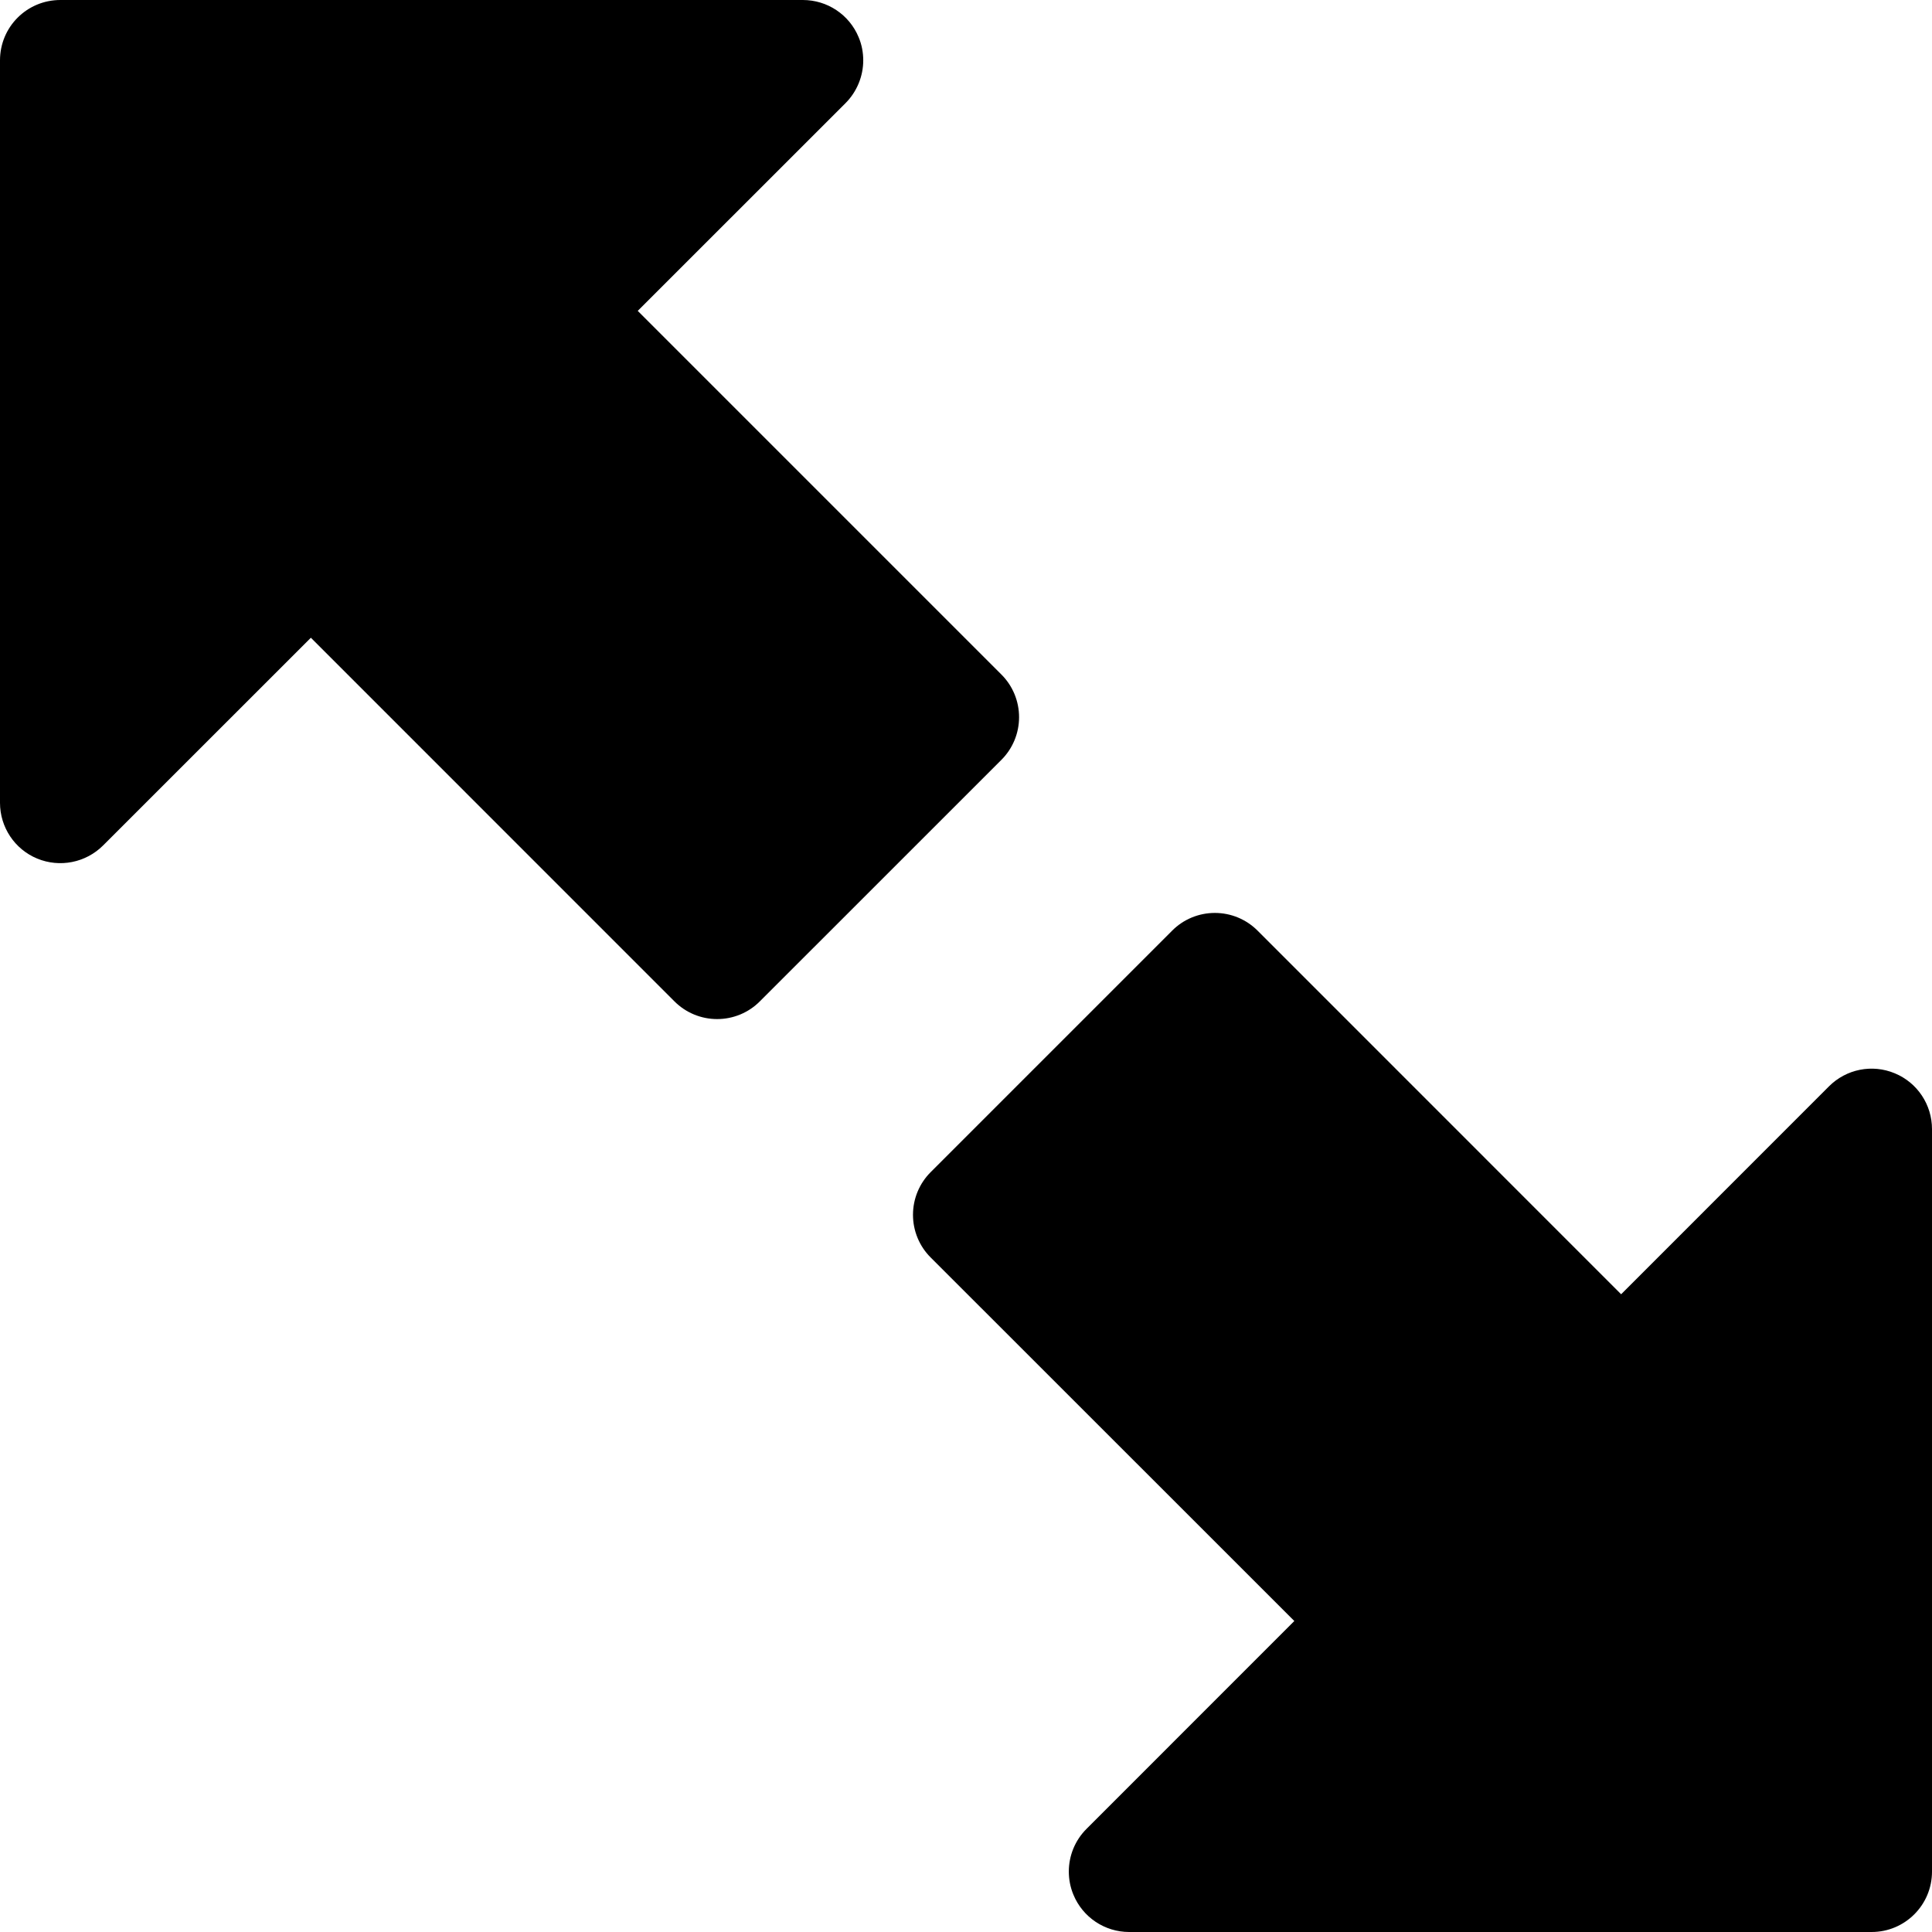
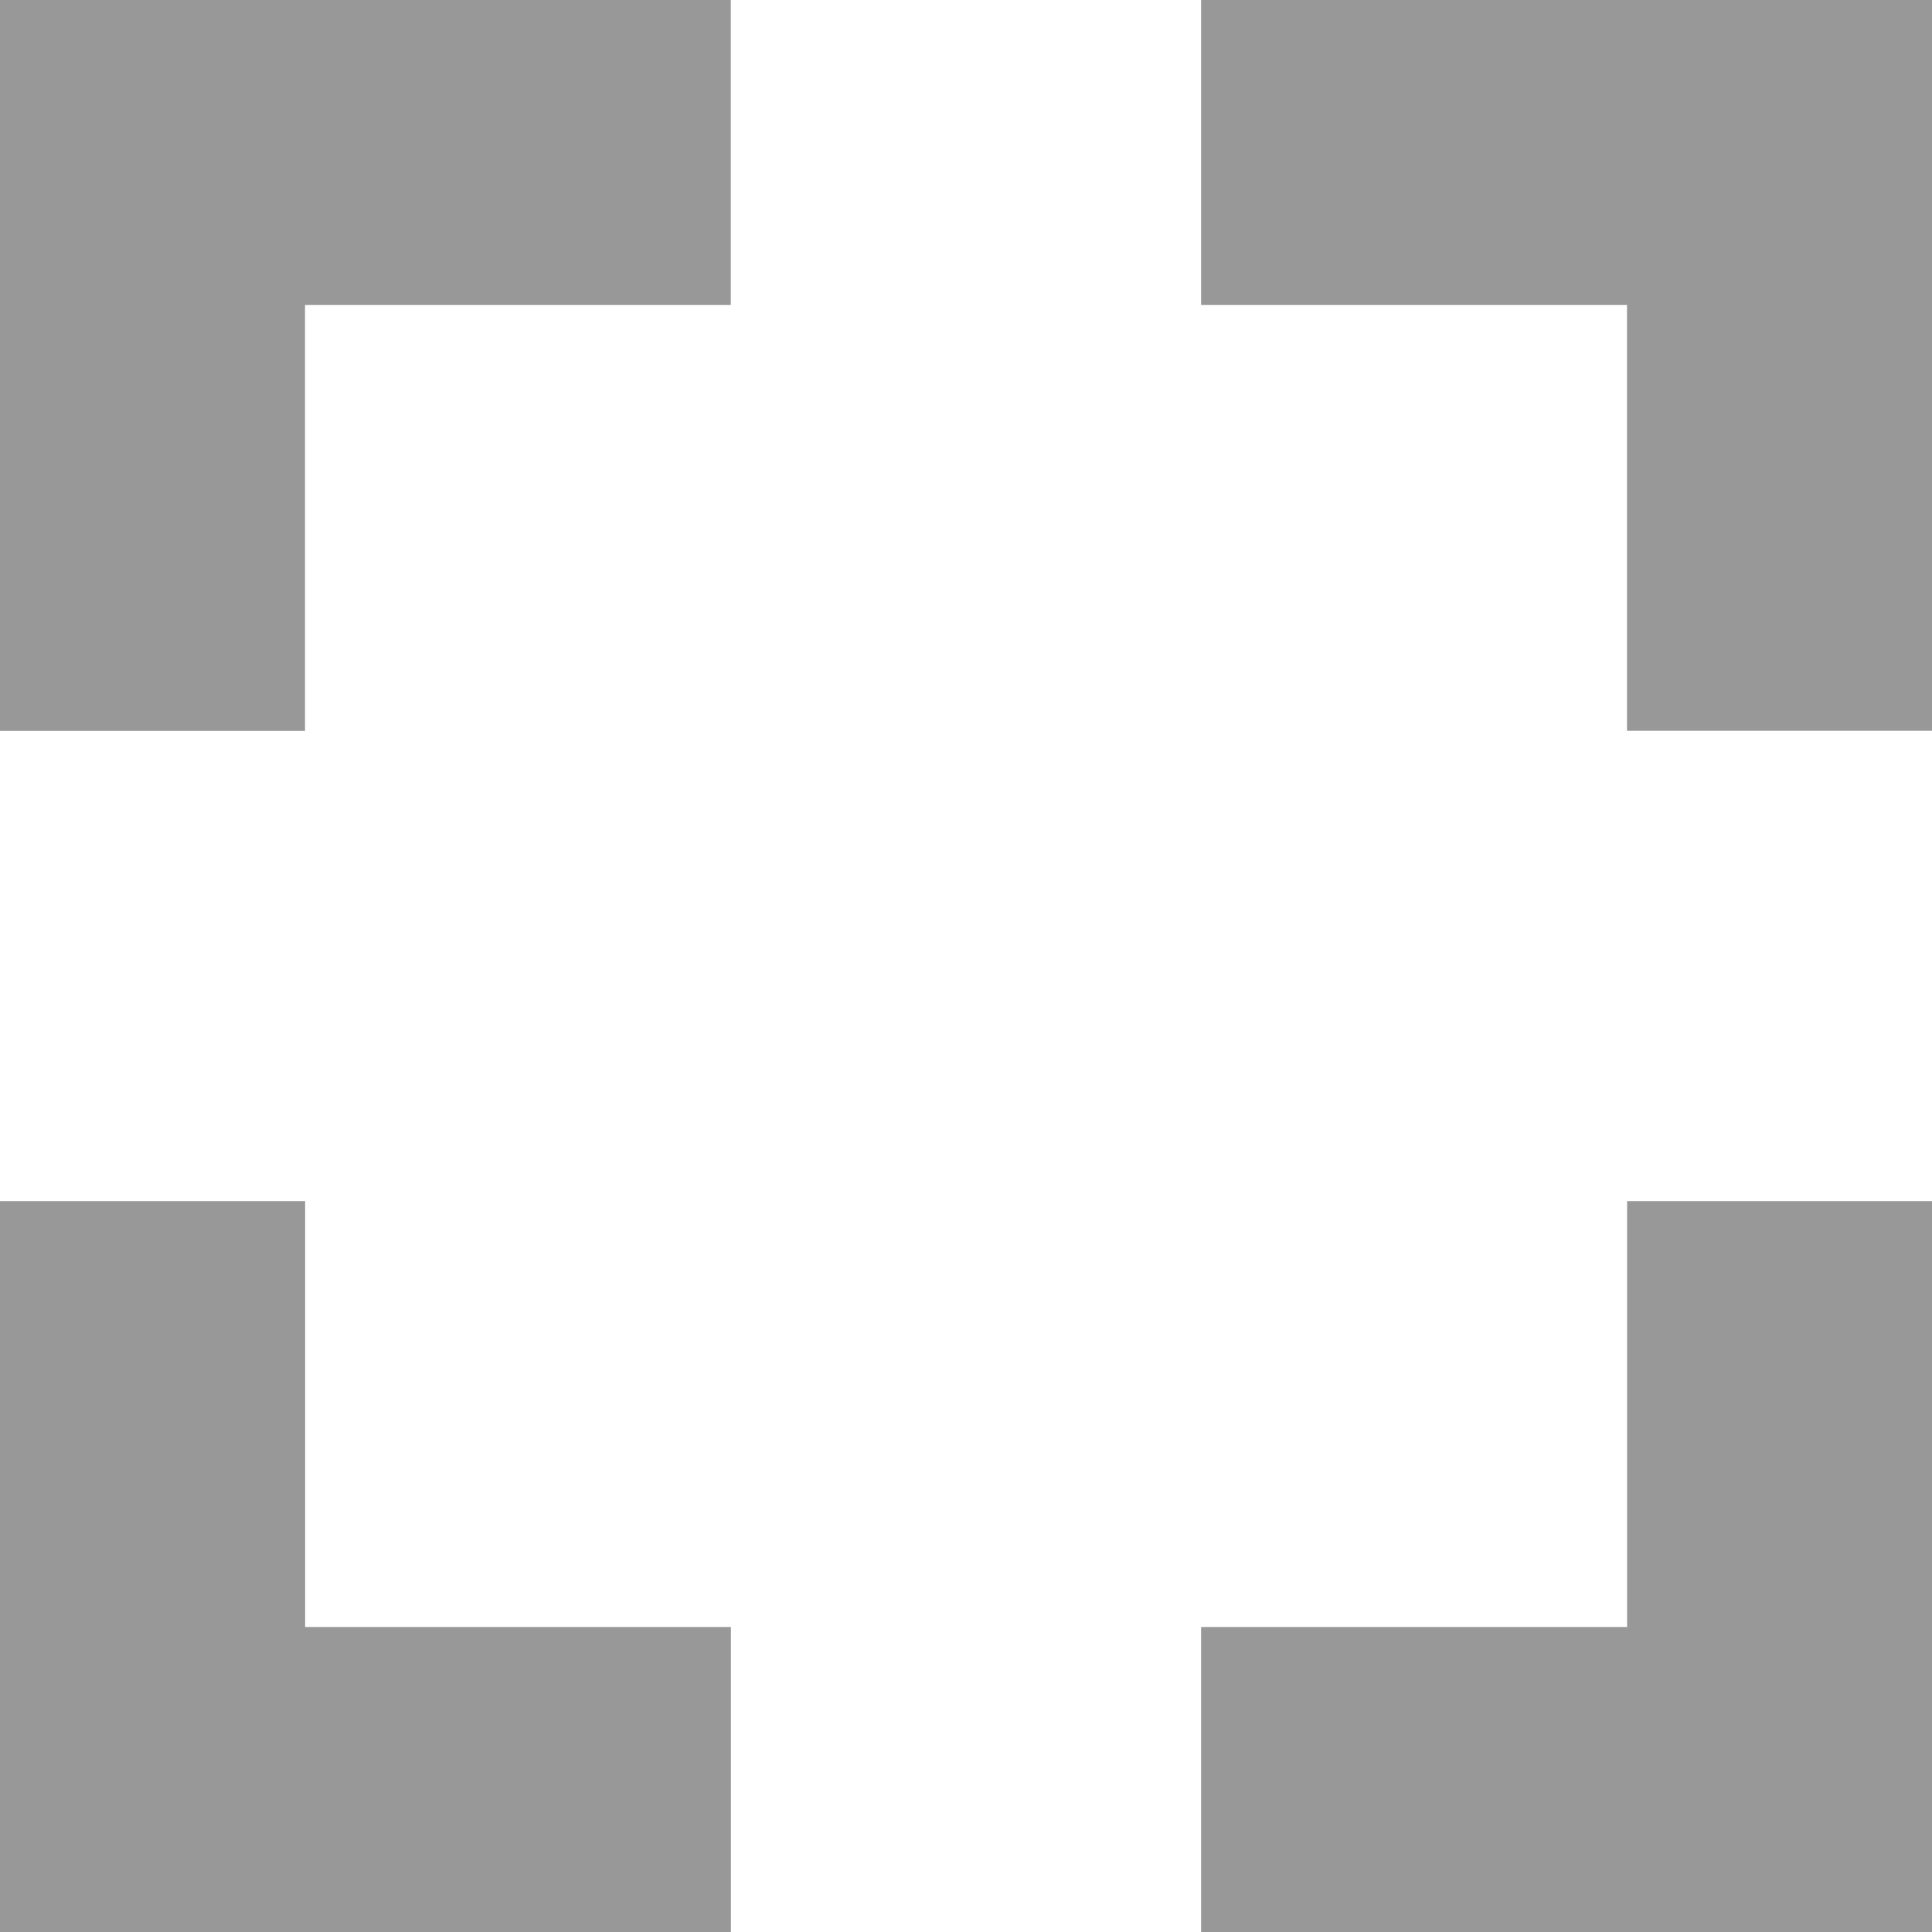
- <svg xmlns="http://www.w3.org/2000/svg" width="200" height="200" fill="#000000" version="1.1" x="0px" y="0px" viewBox="0 0 32 32" overflow="visible" enable-background="new 0 0 32 32" xml:space="preserve">
-   <path fill-rule="evenodd" clip-rule="evenodd" d="M16.586,12.586c0.188-0.188,0.293-0.441,0.293-0.707s-0.105-0.52-0.293-0.707  l-6.023-6.023l3.442-3.441C14.196,1.516,14.298,1.258,14.298,1c0-0.129-0.024-0.26-0.076-0.383C14.067,0.242,13.702,0,13.298,0H1  C0.447,0,0,0.445,0,1v12.297c0,0.404,0.243,0.77,0.617,0.924s0.804,0.068,1.09-0.217l3.442-3.441l6.022,6.023  c0.188,0.188,0.441,0.293,0.707,0.293s0.52-0.105,0.707-0.293L16.586,12.586z" />
-   <path fill-rule="evenodd" clip-rule="evenodd" d="M32,31V18.701c0-0.404-0.243-0.77-0.617-0.924c-0.374-0.156-0.804-0.07-1.09,0.217  l-3.442,3.443l-6.022-6.023c-0.188-0.188-0.441-0.293-0.707-0.293s-0.52,0.105-0.707,0.293l-4,4  c-0.188,0.188-0.293,0.441-0.293,0.707s0.105,0.52,0.293,0.707l6.023,6.021l-3.442,3.443c-0.191,0.191-0.293,0.445-0.293,0.707  c0,0.129,0.024,0.258,0.076,0.383C17.933,31.756,18.298,32,18.702,32H31C31.553,32,32,31.551,32,31z" />
+ <svg xmlns="http://www.w3.org/2000/svg" version="1.1" id="Layer_1" x="0px" y="0px" width="16px" height="16px" viewBox="0 0 16 16" enable-background="new 0 0 16 16" xml:space="preserve">
+   <g>
+     <g>
+       <path fill-rule="evenodd" clip-rule="evenodd" fill="#989898" d="M2.527,9.947H0V16h6.053v-2.526H2.527V9.947z M13.475,13.474    H9.947V16H16V9.947h-2.525V13.474z M0,6.053h2.526V2.526h3.526V0H0V6.053z M9.947,0v2.526h3.527v3.526H16V0H9.947z" />
+     </g>
+   </g>
</svg>
